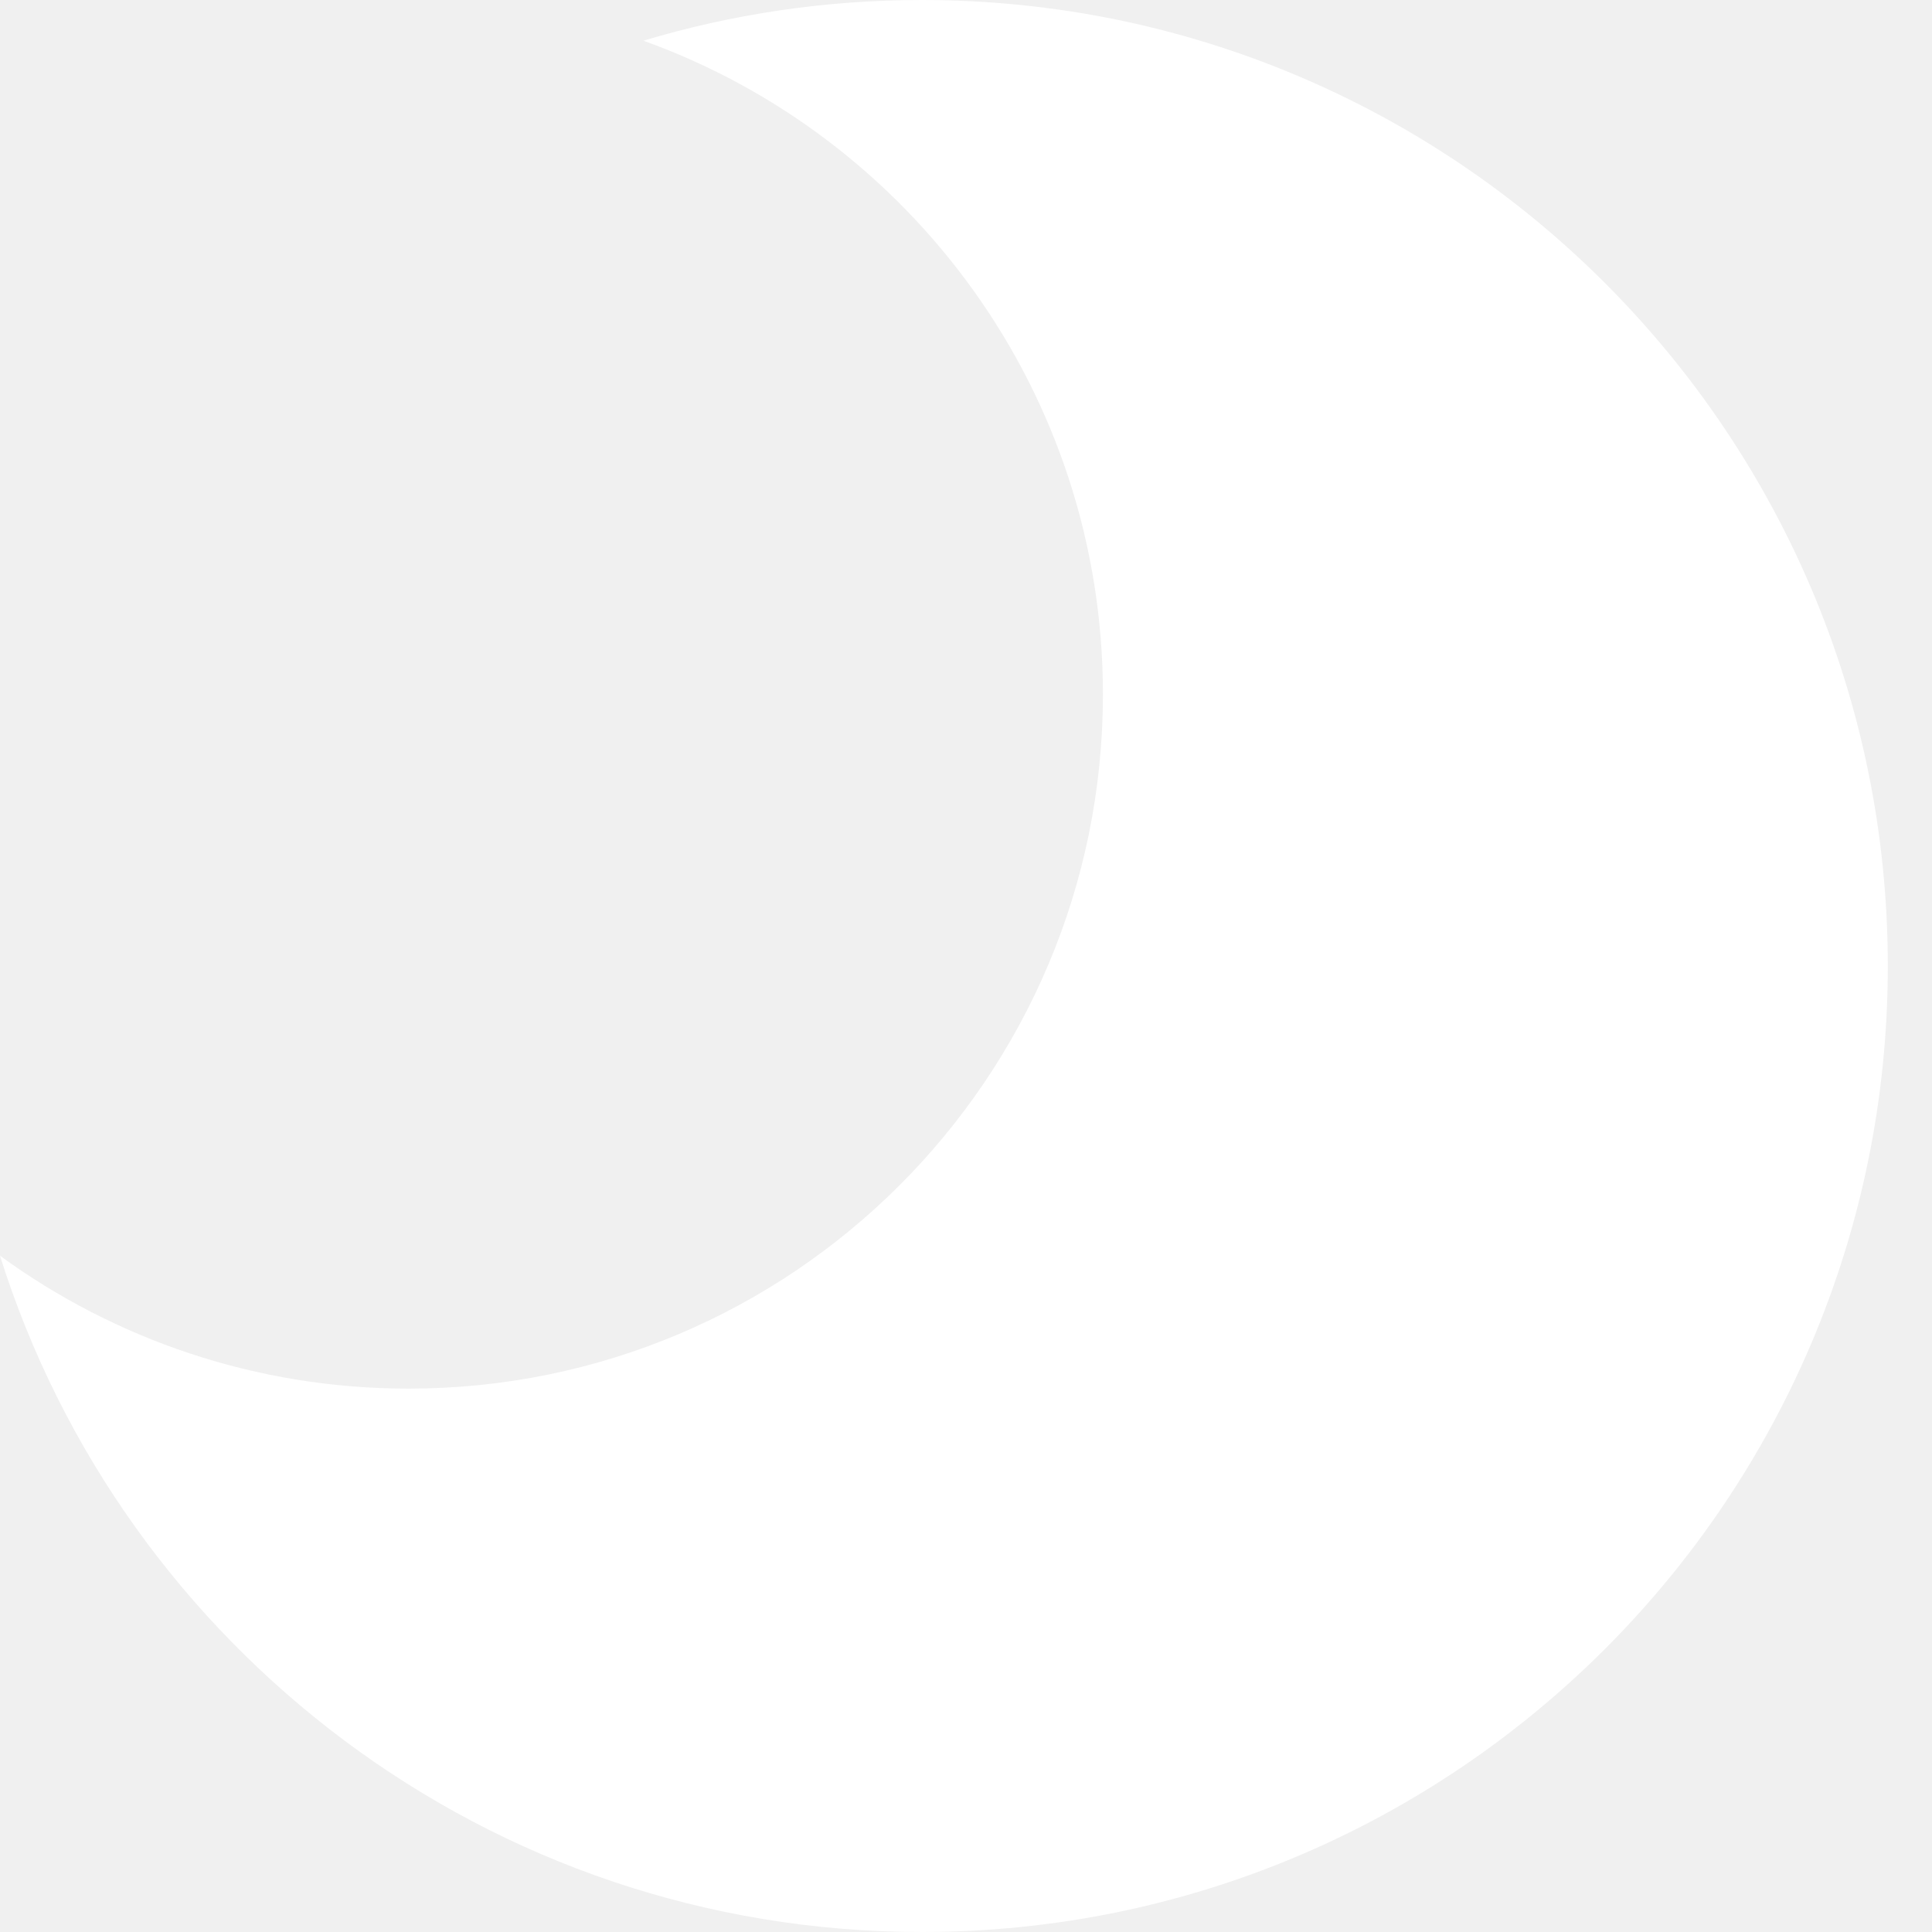
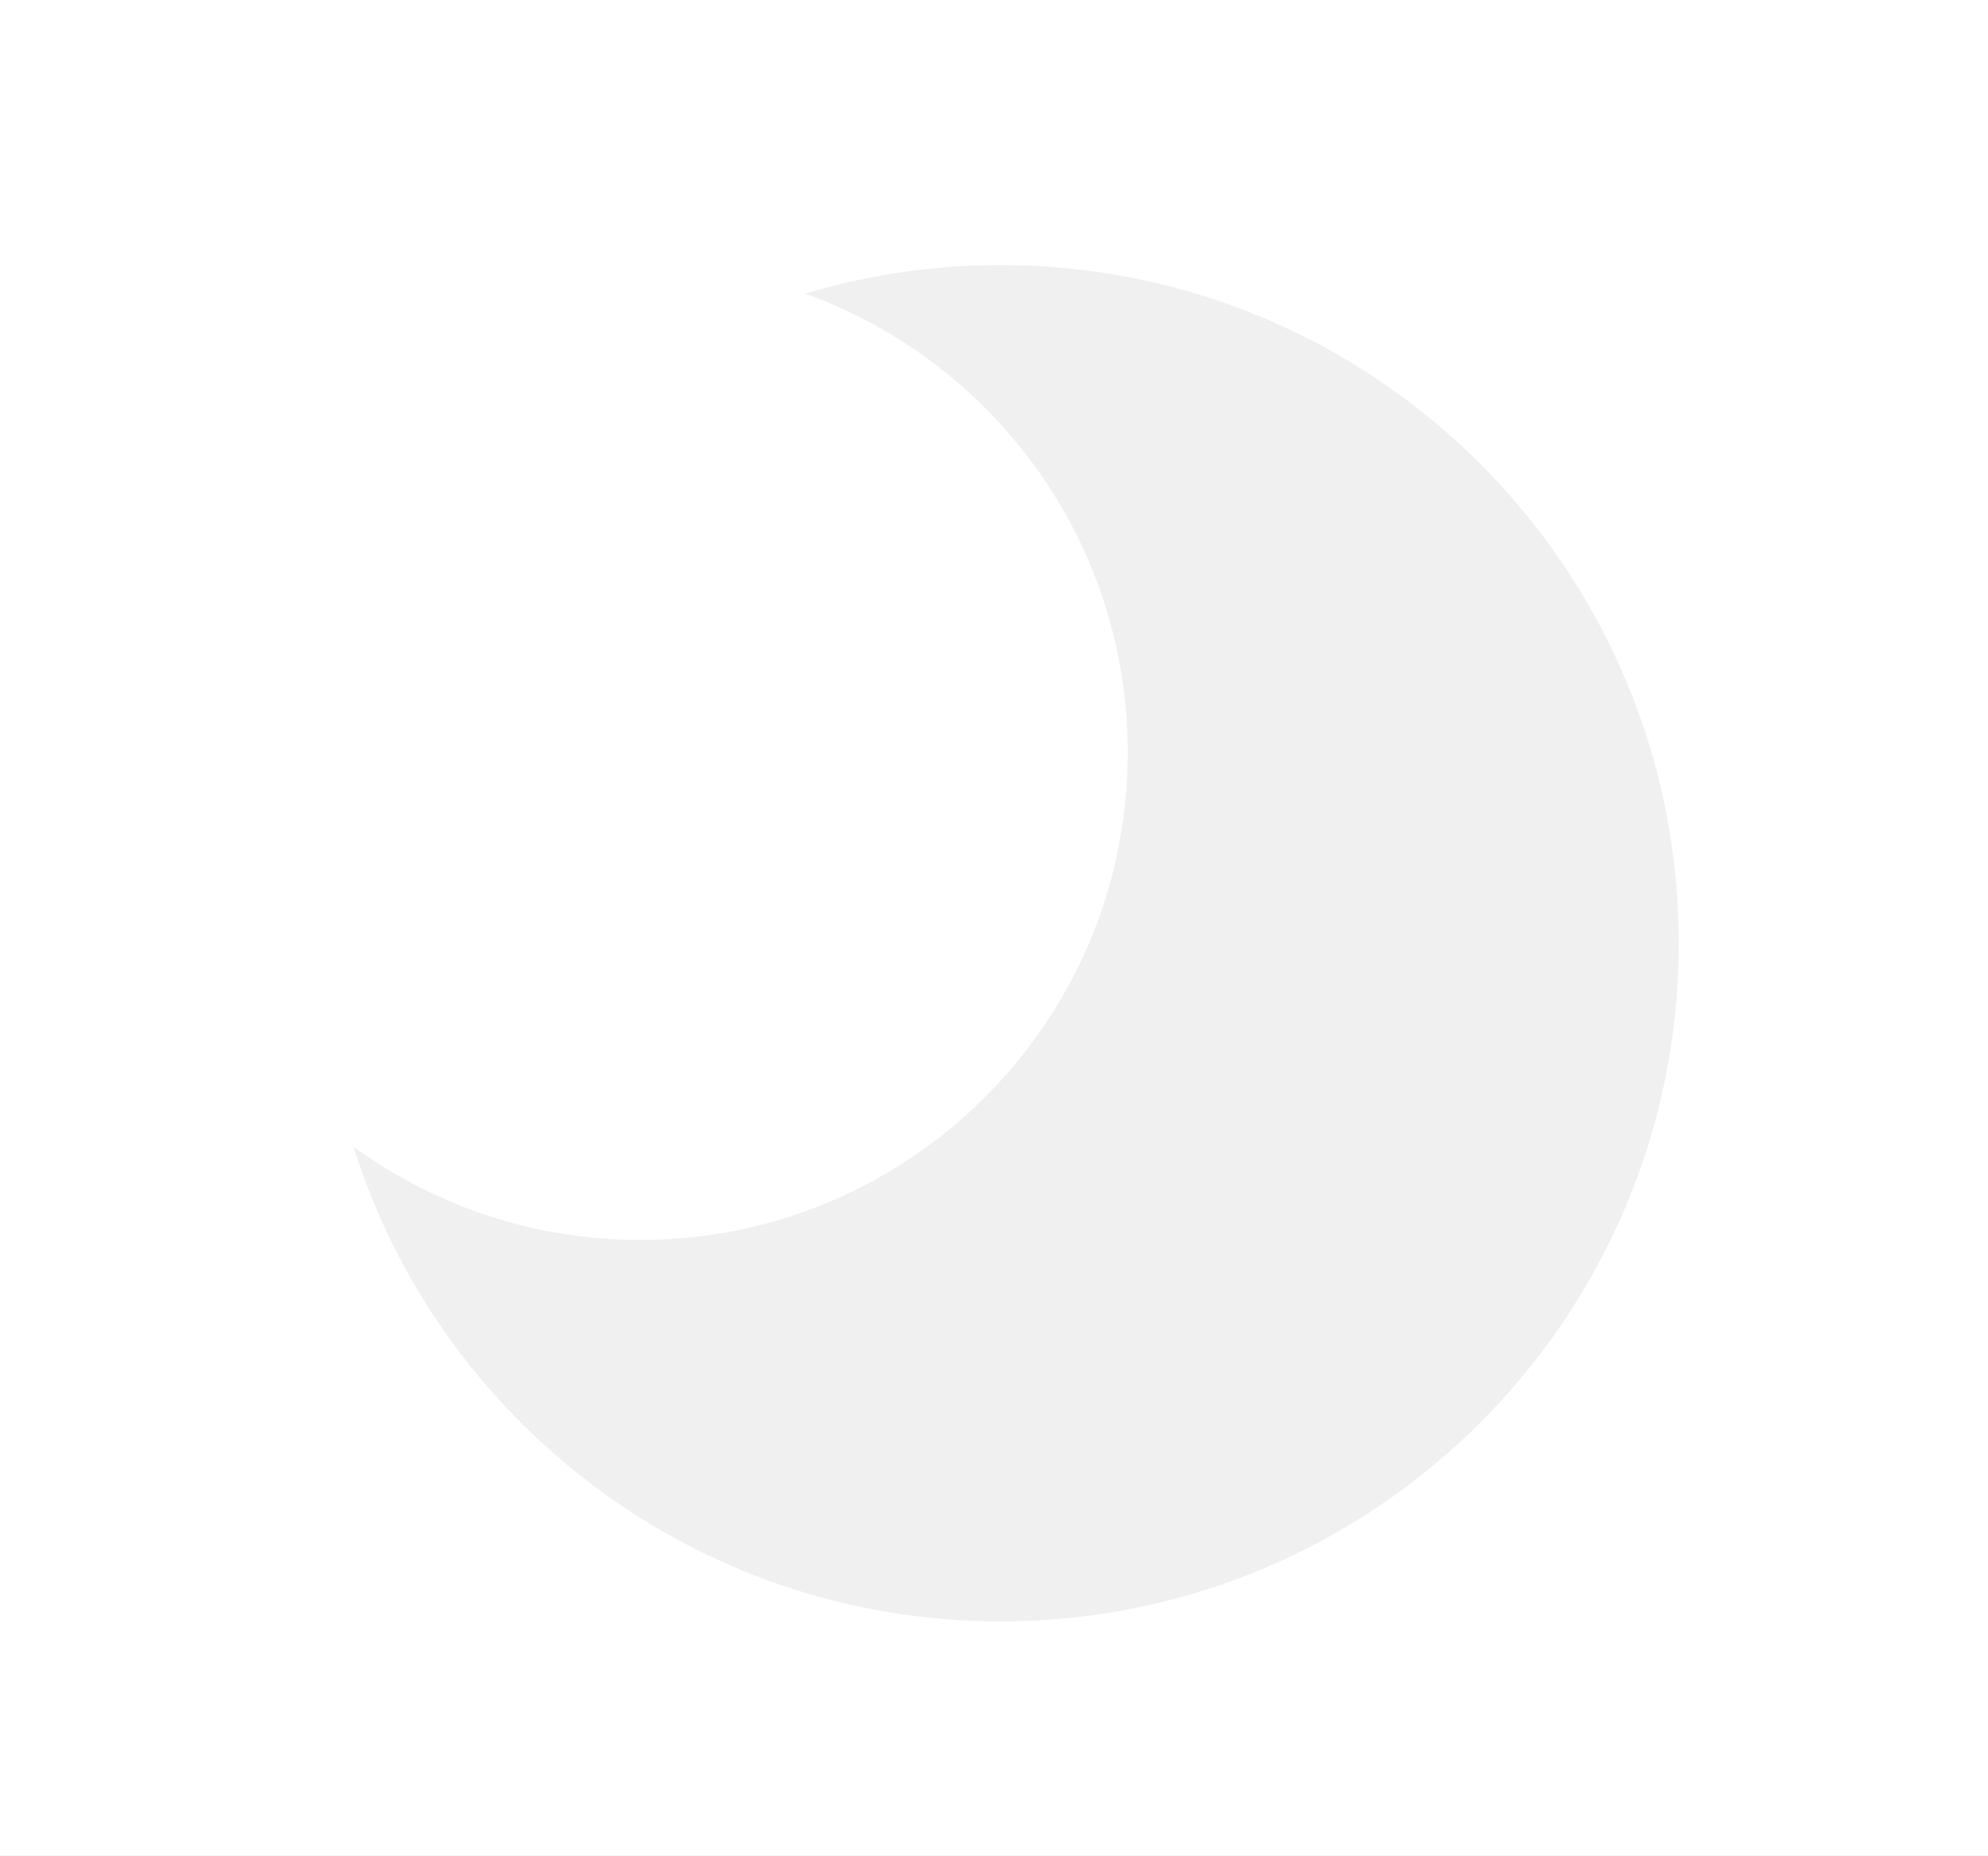
- <svg xmlns="http://www.w3.org/2000/svg" width="32" height="32" viewBox="0 0 32 32" fill="none">
-   <path fill-rule="evenodd" clip-rule="evenodd" d="M6.768 23C13.119 23 18.268 17.851 18.268 11.5C18.268 6.514 15.095 2.269 10.657 0.674C12.117 0.236 13.665 0 15.268 0C24.105 0 31.268 7.163 31.268 16C31.268 24.837 24.105 32 15.268 32C8.103 32 2.038 27.291 0 20.799C1.899 22.183 4.238 23 6.768 23Z" fill="white" />
+ <svg xmlns="http://www.w3.org/2000/svg" width="45" height="42" viewBox="0 0 45 42" fill="none">
+   <path fill-rule="evenodd" clip-rule="evenodd" d="M45 0H0V42H45V0ZM25.527 17.034C25.527 23.127 20.587 28.067 14.493 28.067C12.066 28.067 9.822 27.284 8 25.955C9.956 32.184 15.775 36.702 22.649 36.702C31.127 36.702 38 29.829 38 21.351C38 12.873 31.127 6 22.649 6C21.111 6 19.626 6.226 18.225 6.647C22.483 8.177 25.527 12.25 25.527 17.034Z" fill="white" />
</svg>
